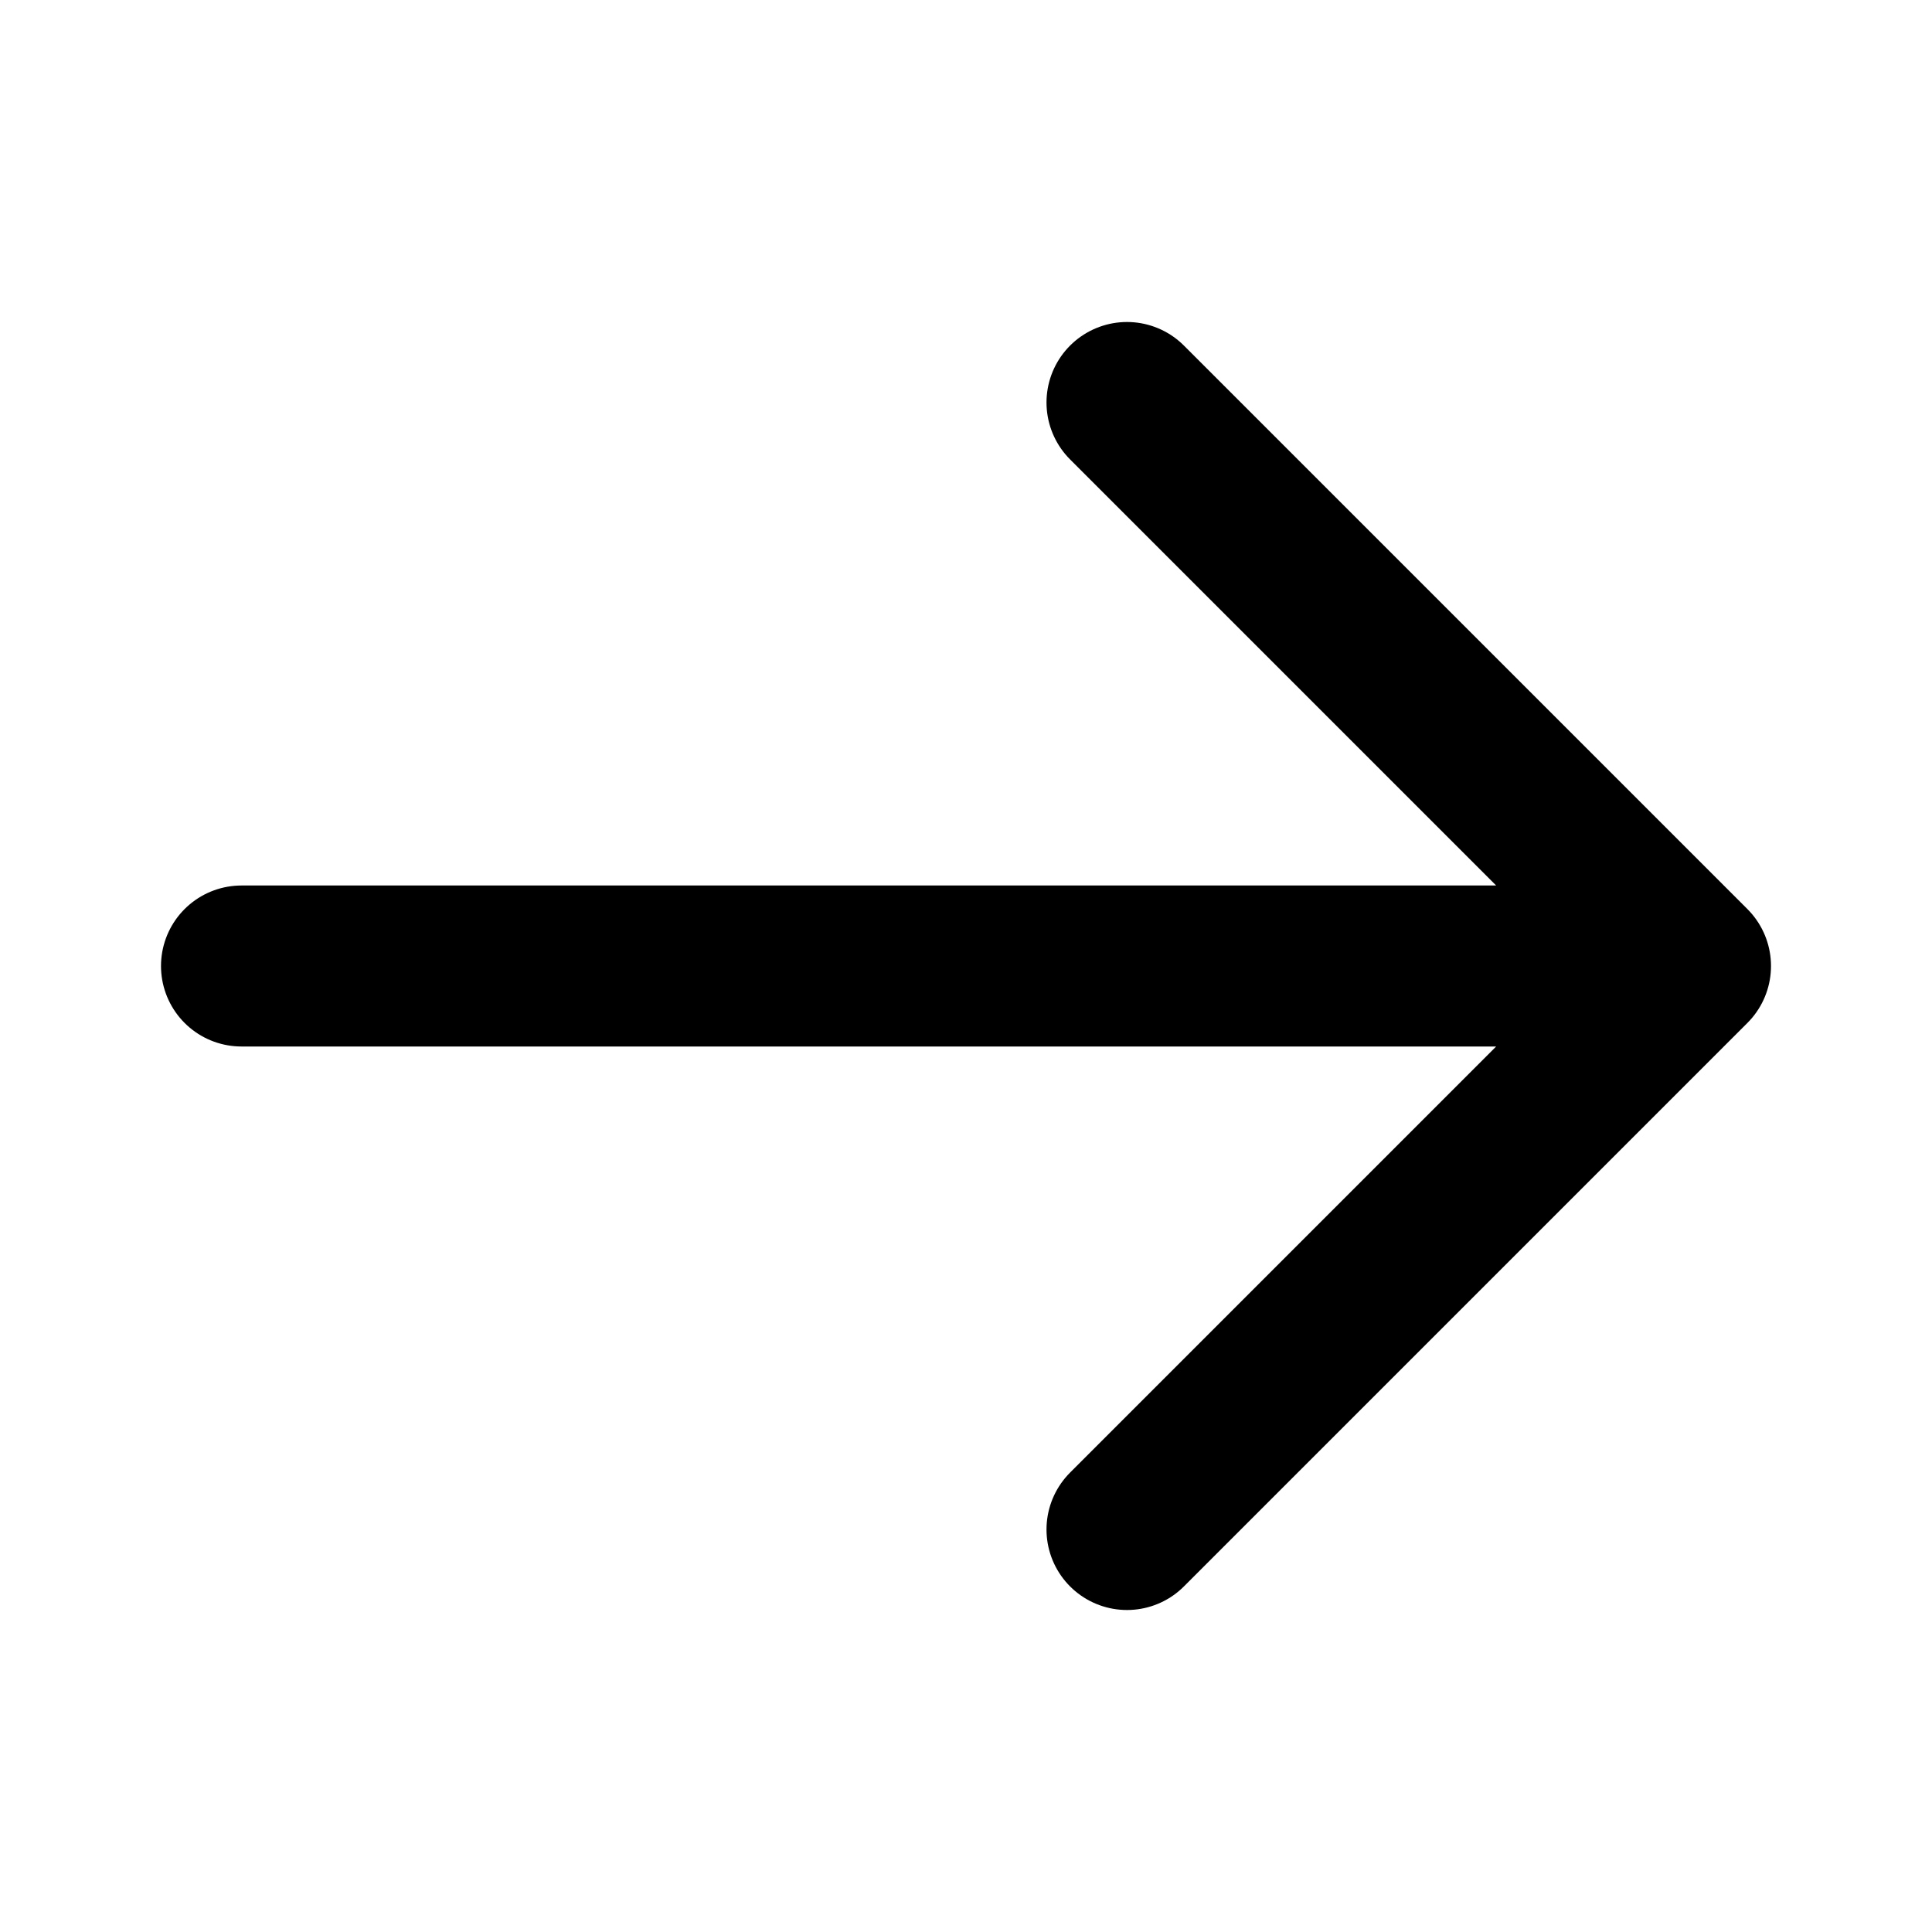
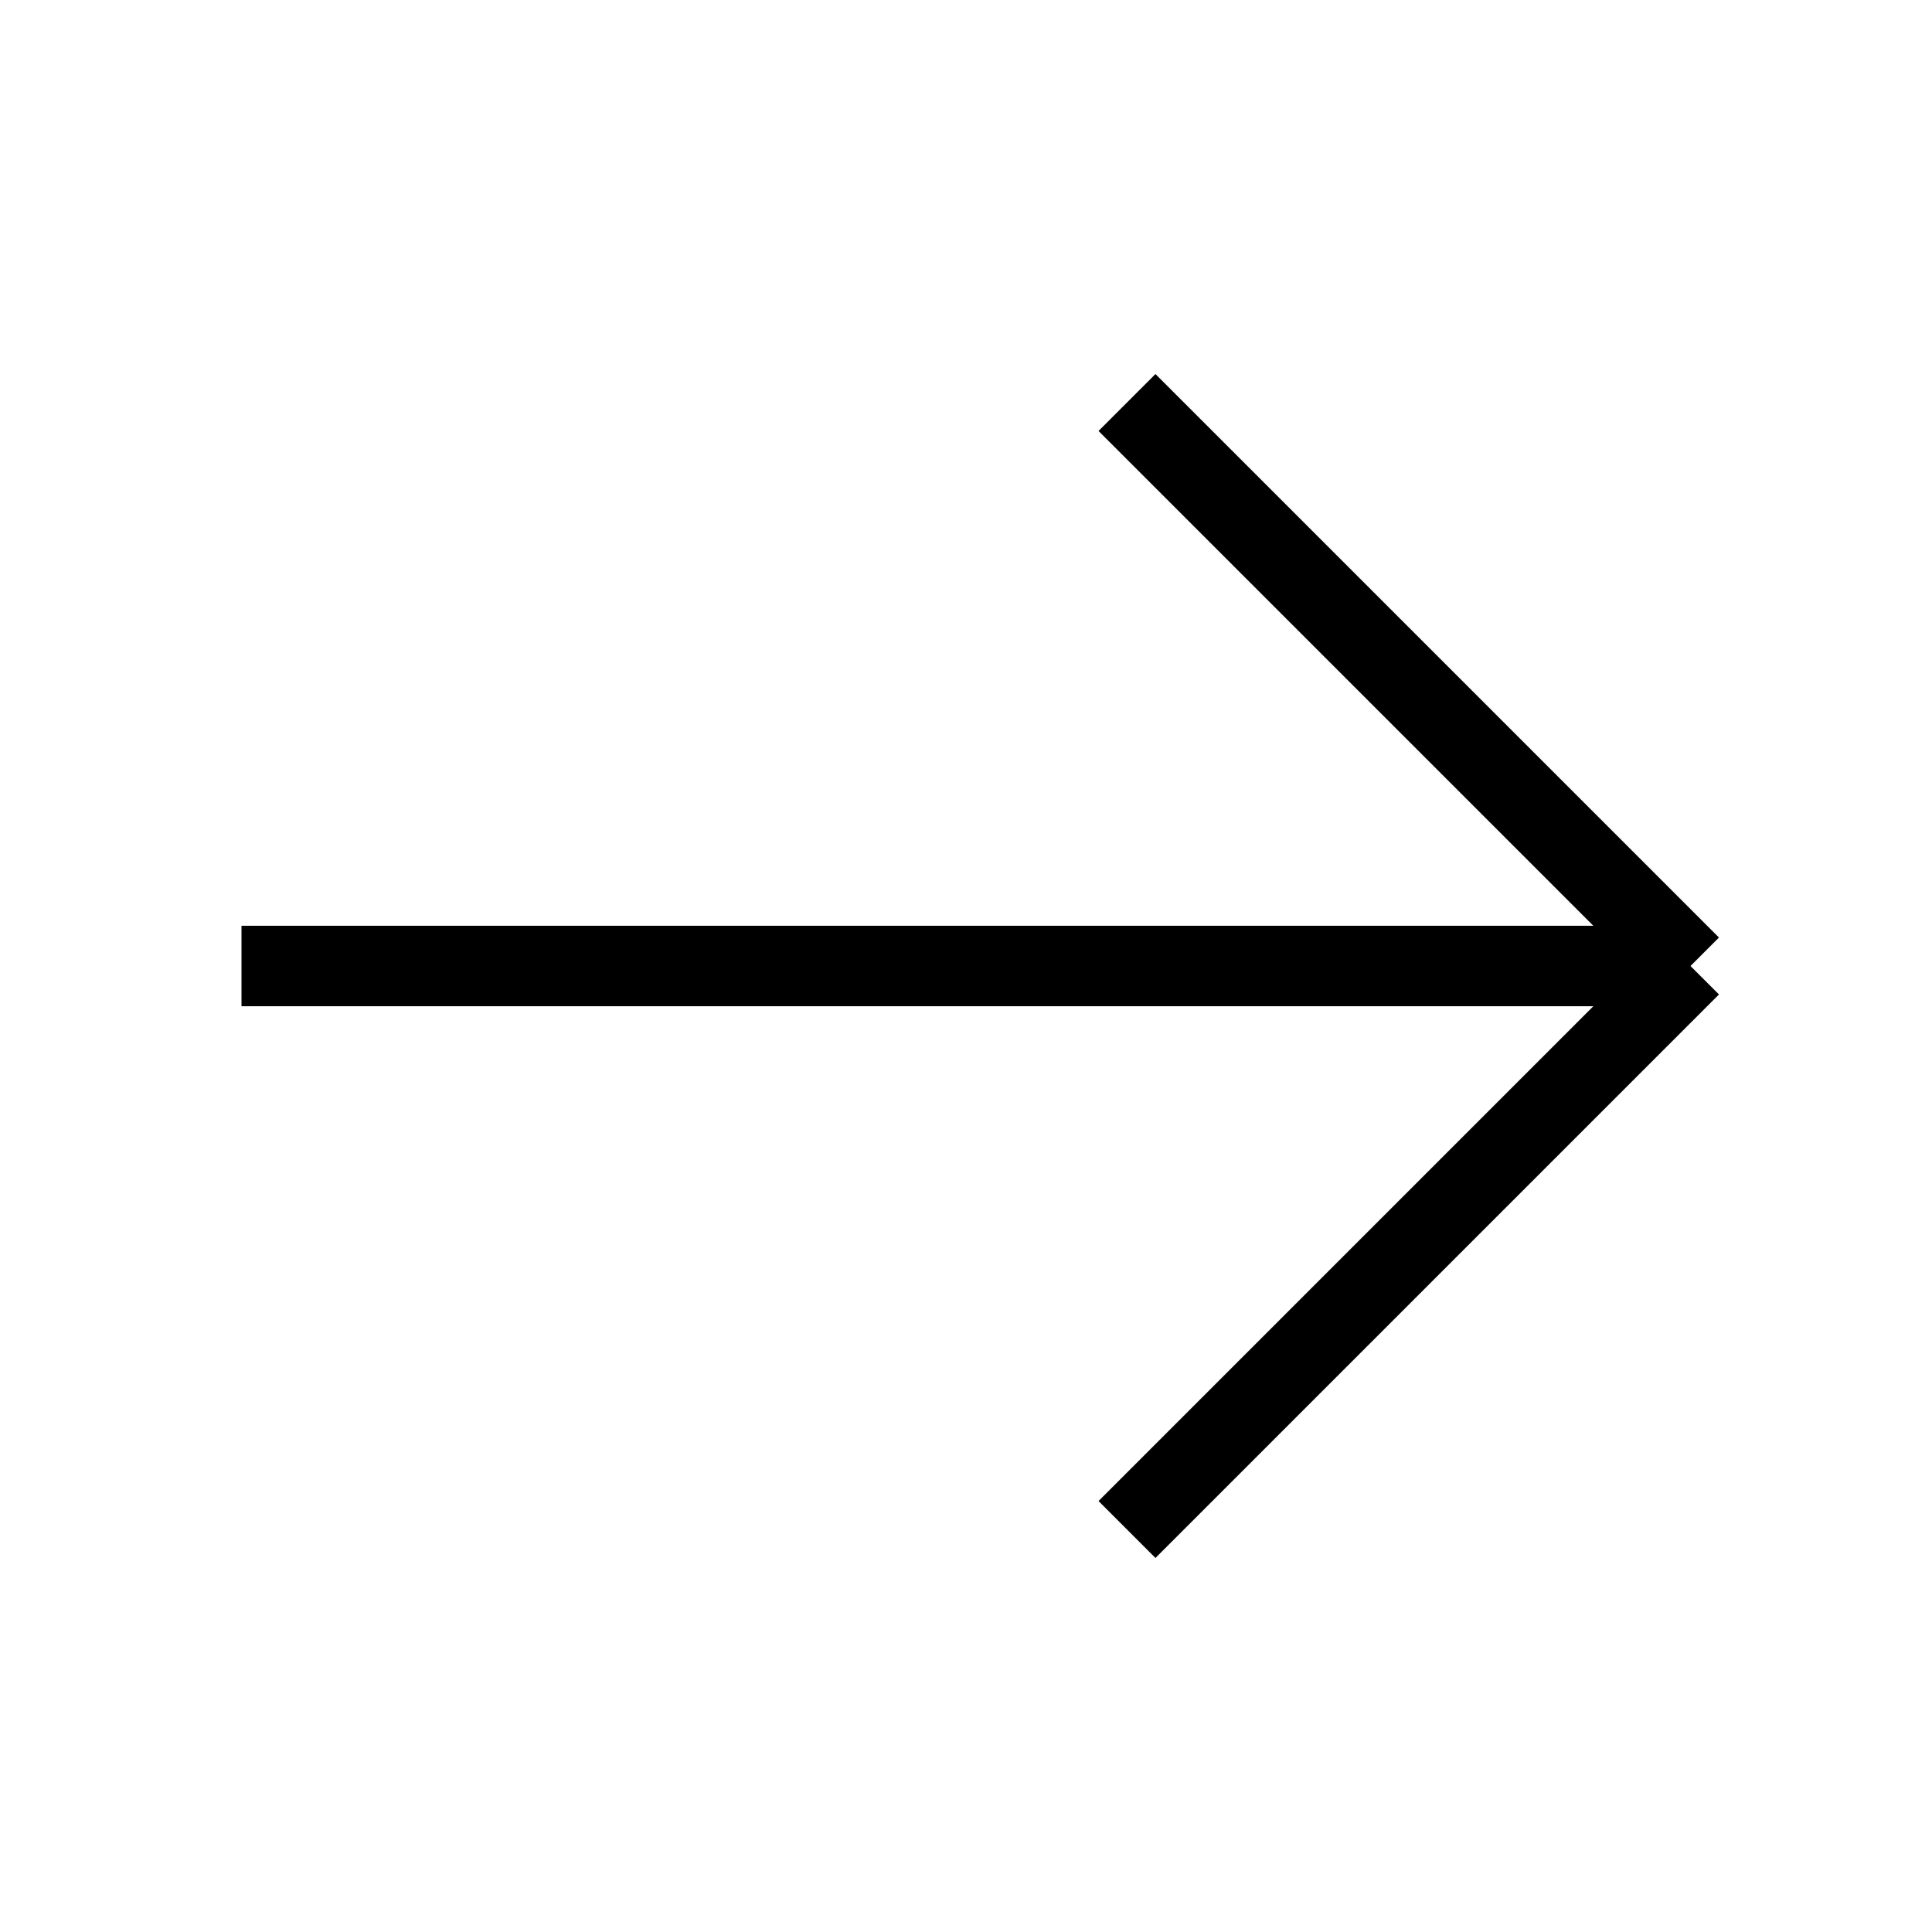
<svg xmlns="http://www.w3.org/2000/svg" class="w-6 h-6" fill="none" stroke="currentColor" viewBox="0 0 24 24">
-   <path stroke-linecap="round" stroke-linejoin="round" stroke-width="2" d="M14 5l7 7m0 0l-7 7m7-7H3" />
+   <path strokeLinecap="round" strokeLinejoin="round" strokeWidth="2" d="M14 5l7 7m0 0l-7 7m7-7H3" />
</svg>
